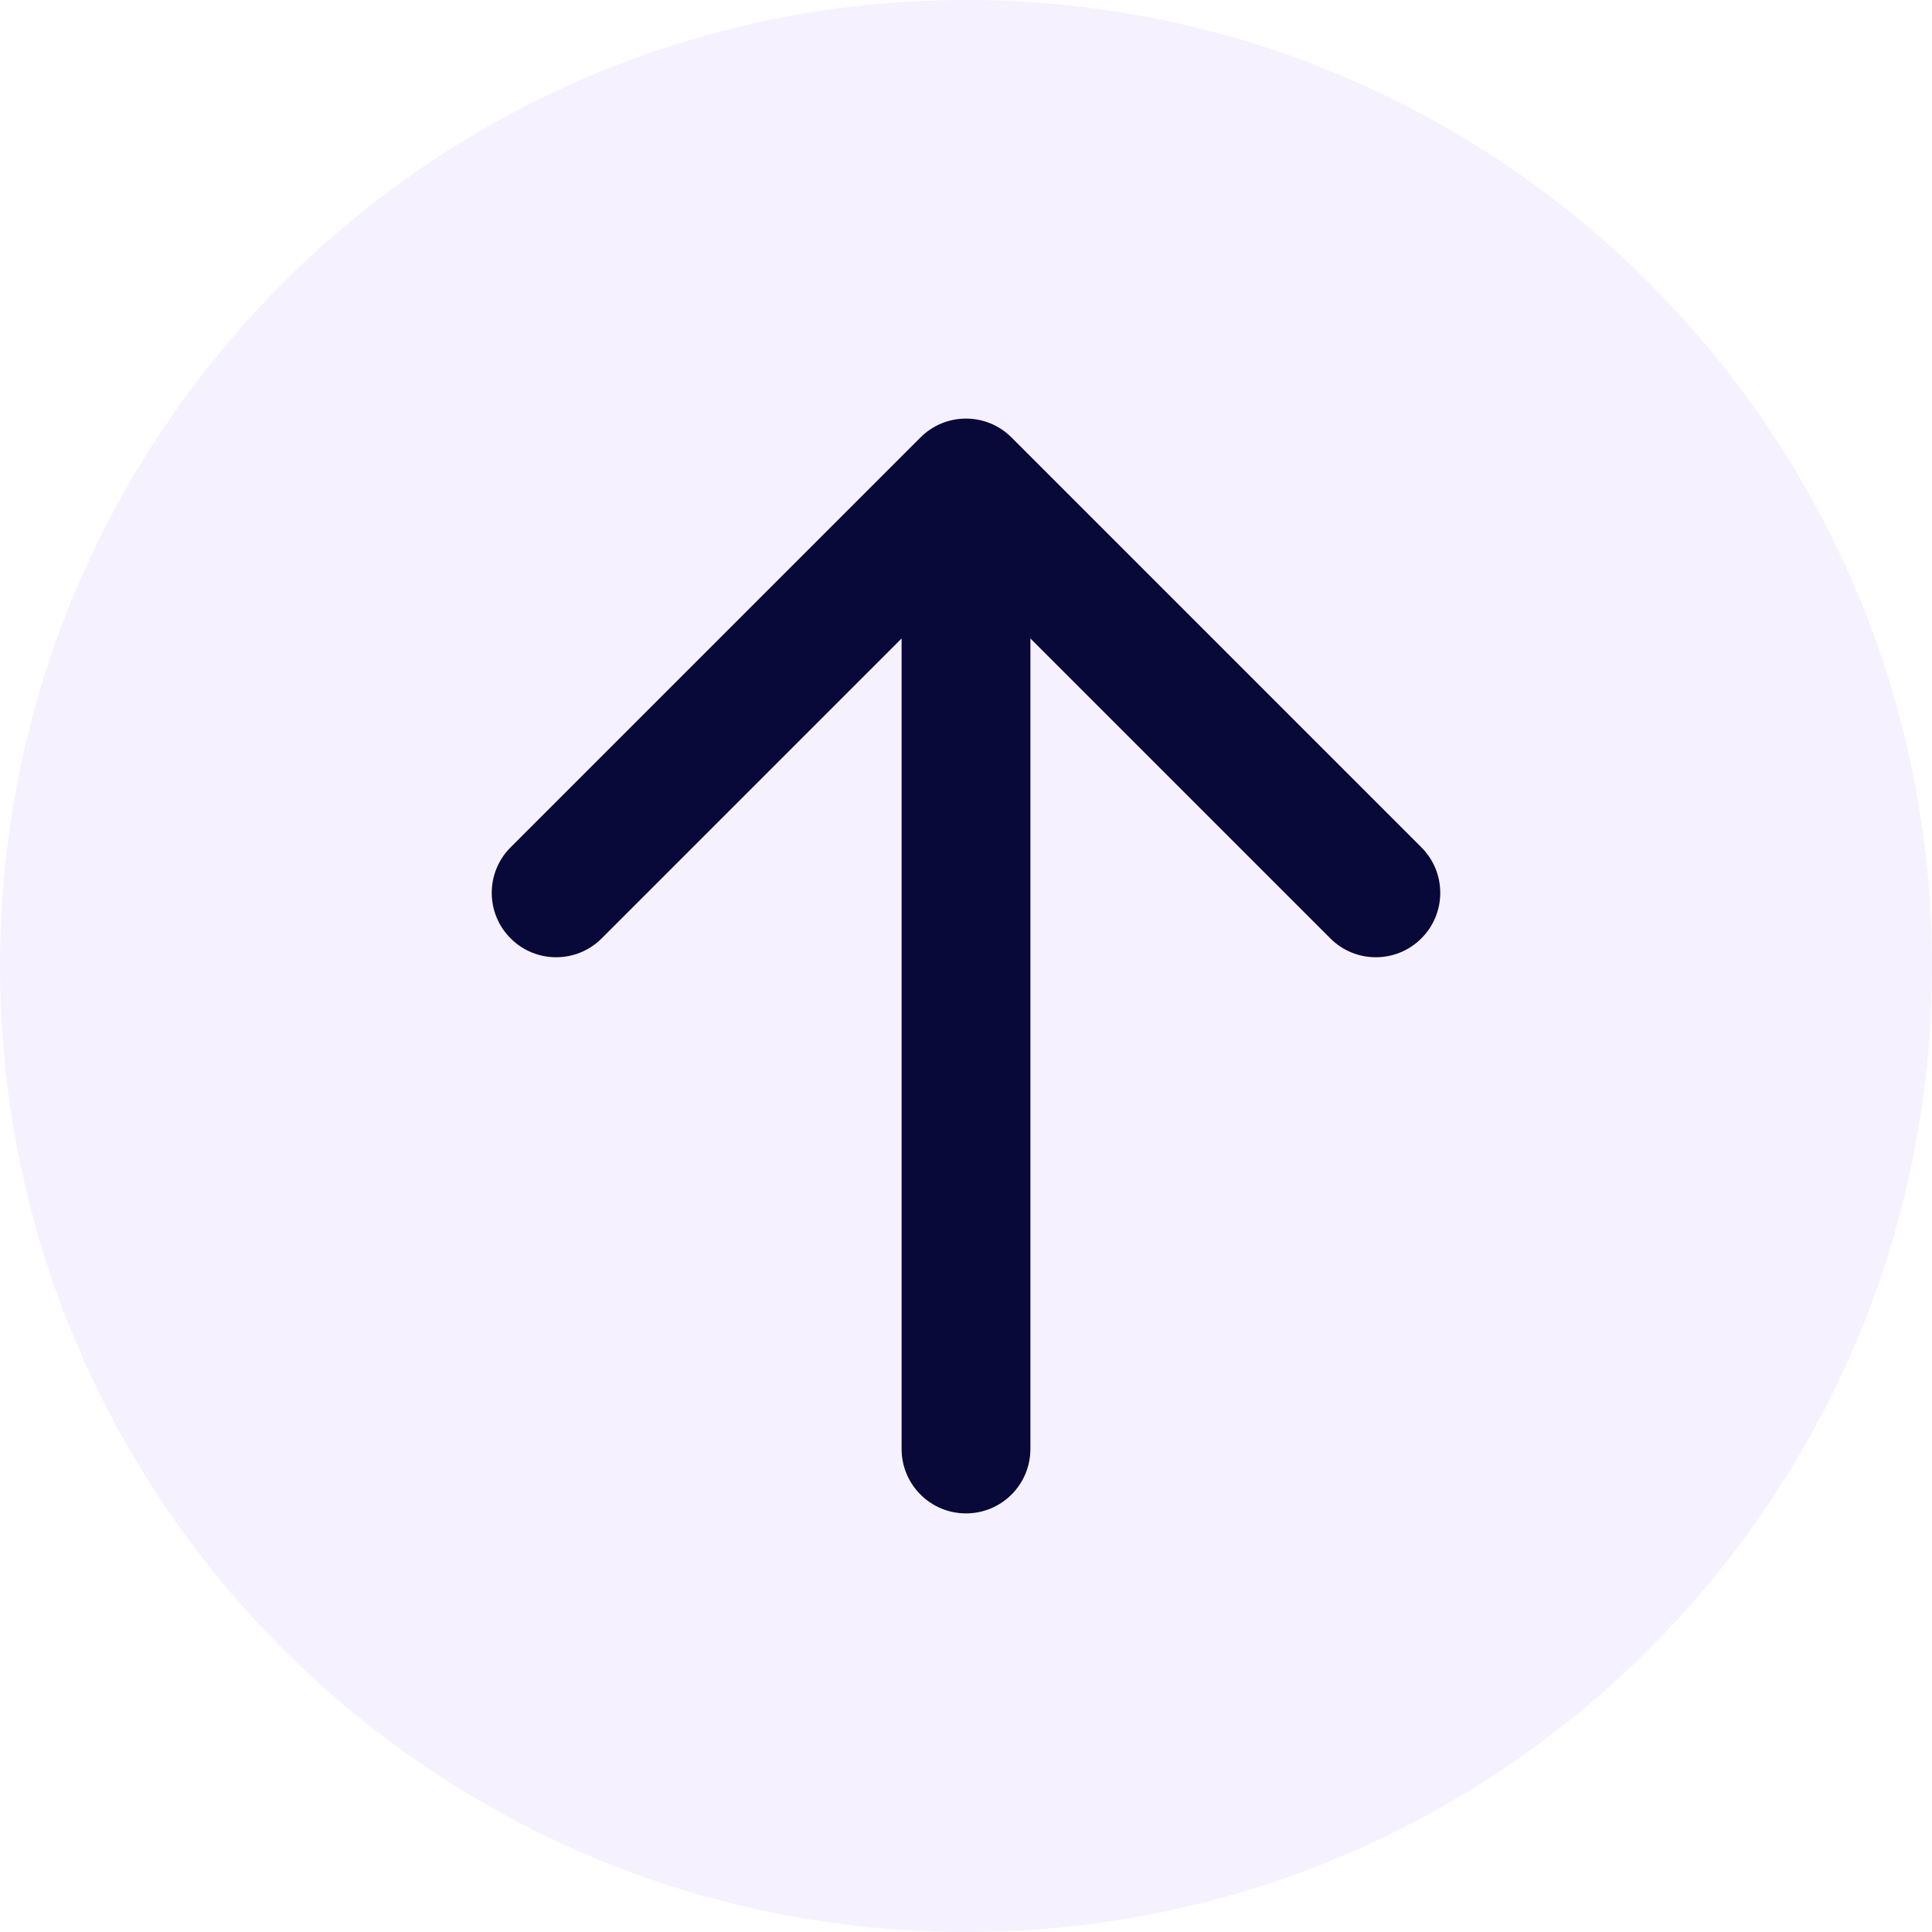
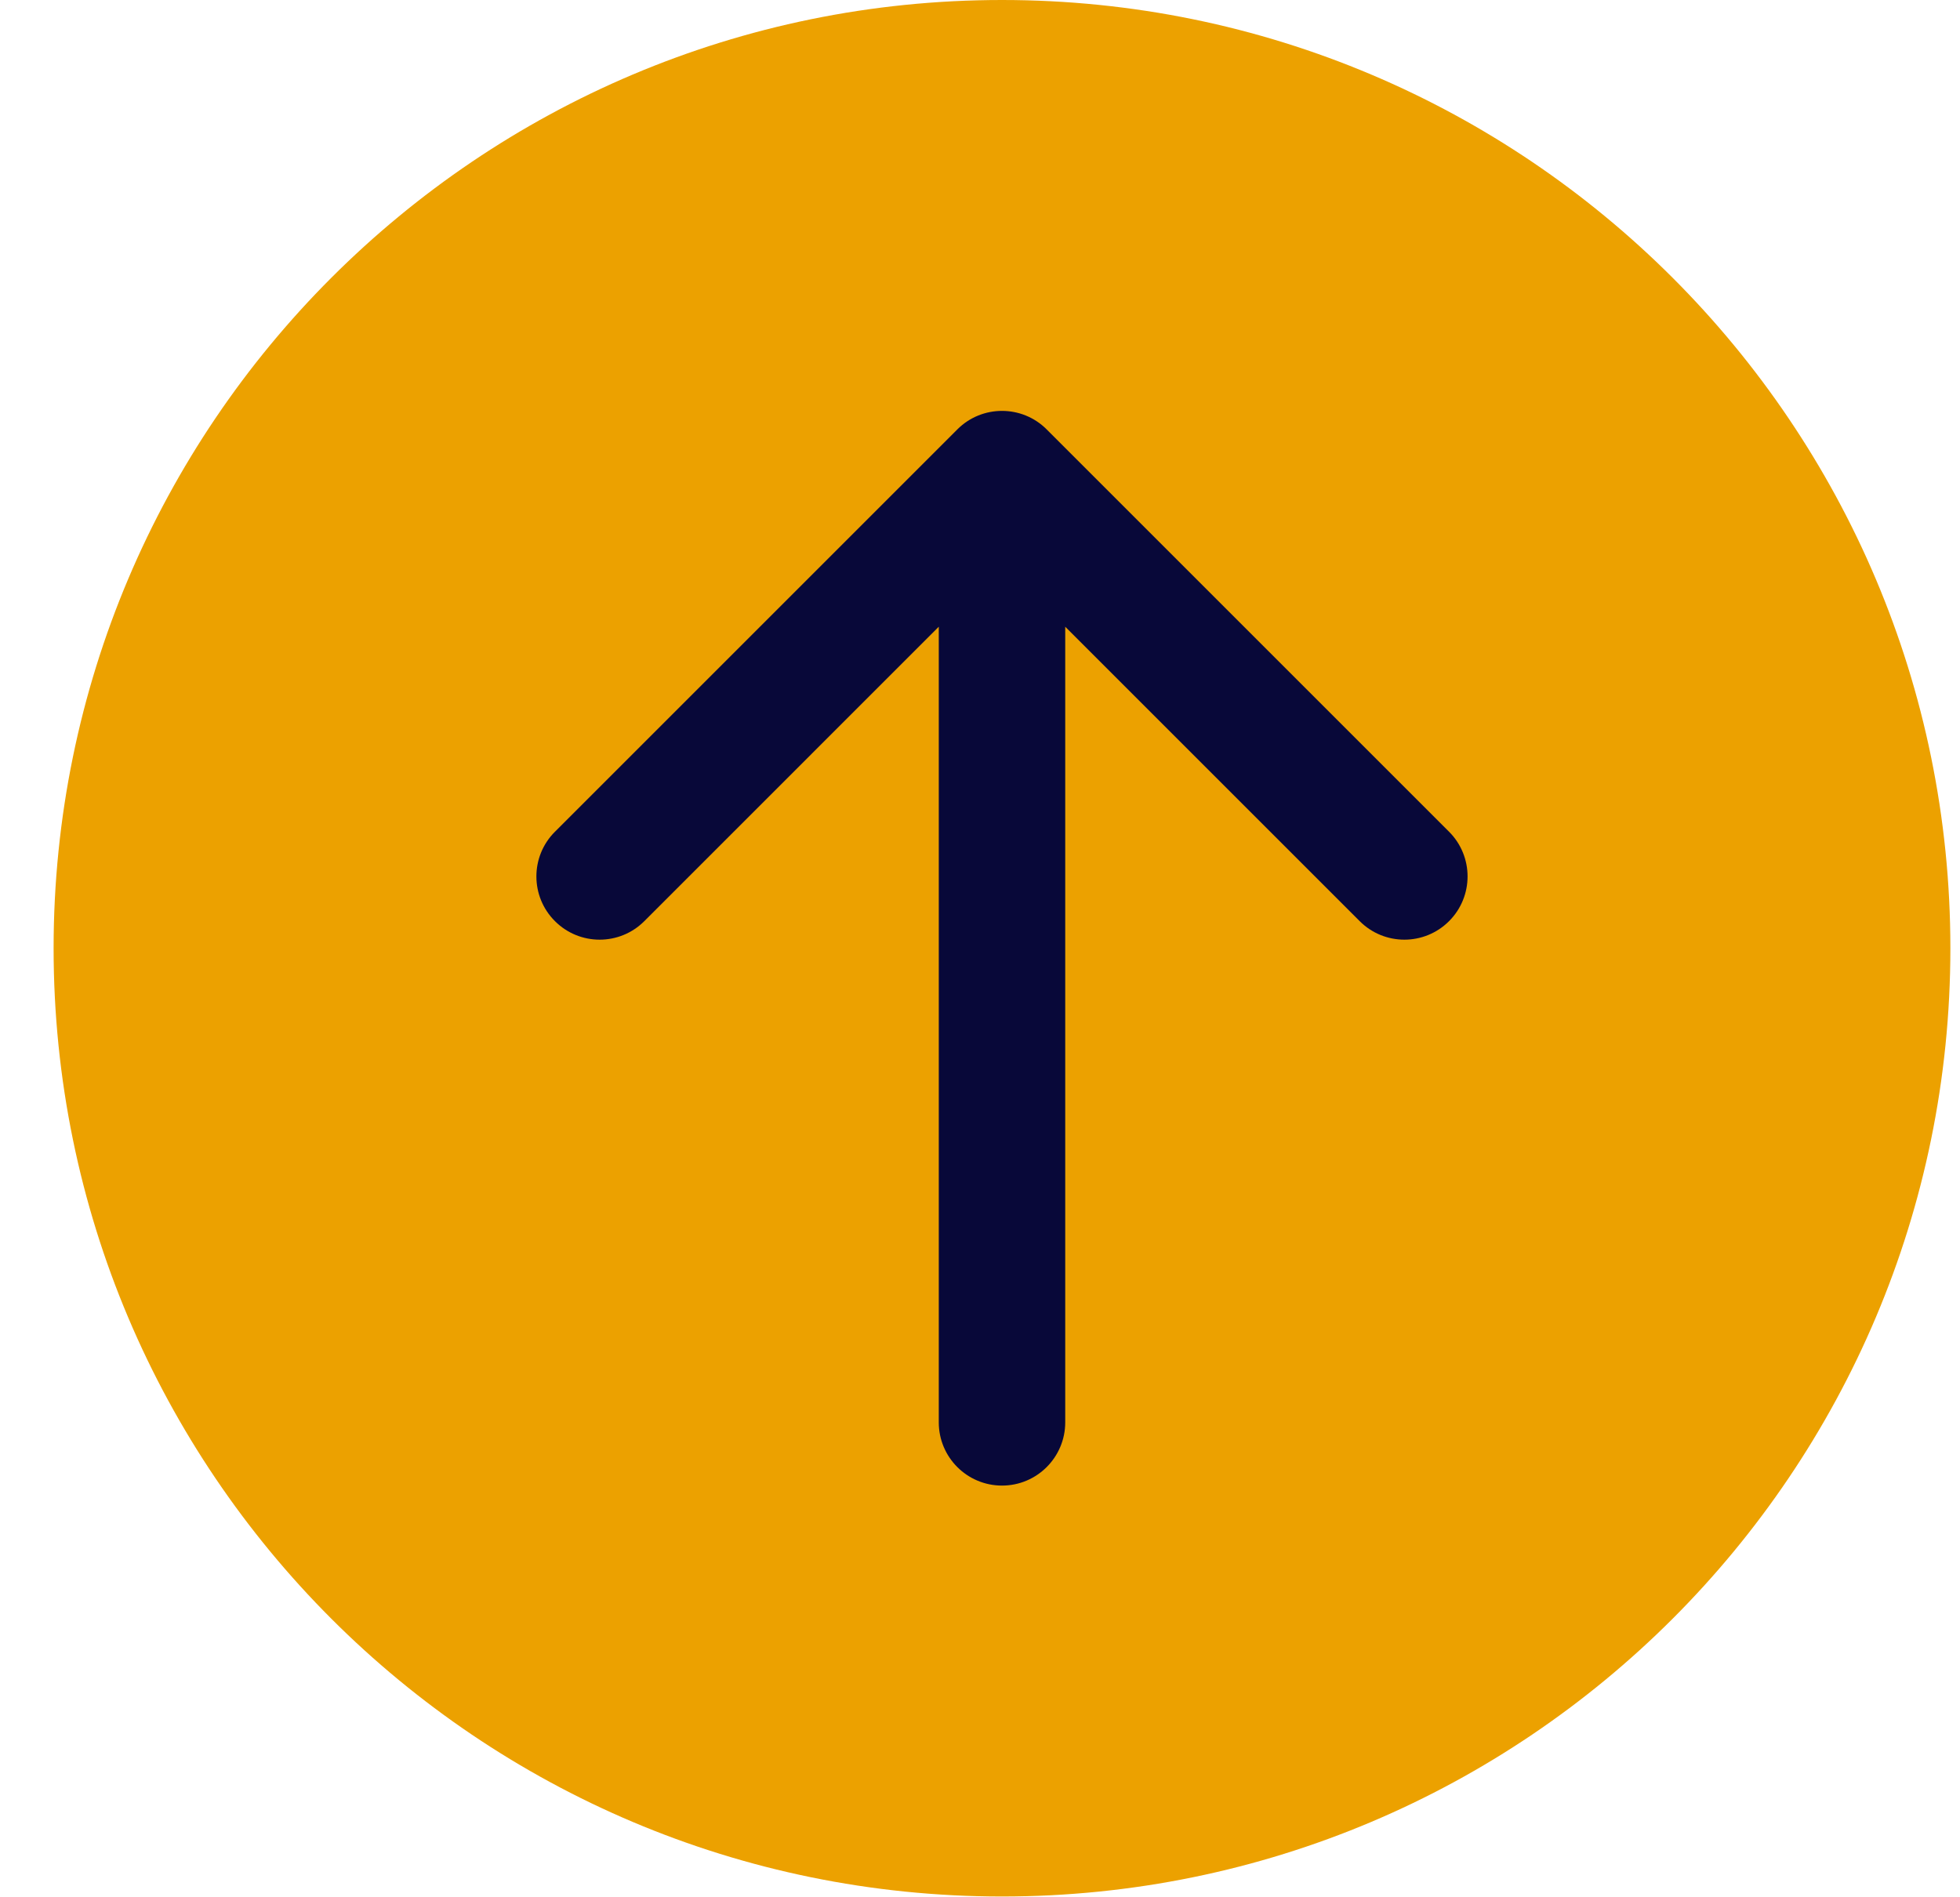
- <svg xmlns="http://www.w3.org/2000/svg" width="30" height="30" viewBox="0 0 30 30" fill="none">
-   <circle cx="15" cy="15" r="15" transform="rotate(180 15 15)" fill="#F6F1FF" />
-   <path fill-rule="evenodd" clip-rule="evenodd" d="M7.929 13.157L14.293 6.793C14.683 6.402 15.316 6.402 15.707 6.793L22.071 13.157C22.462 13.547 22.462 14.181 22.071 14.571C21.68 14.962 21.047 14.962 20.657 14.571L16 9.914L16 22.5C16 23.052 15.552 23.5 15 23.5C14.448 23.5 14 23.052 14 22.5L14 9.914L9.343 14.571C8.953 14.962 8.319 14.962 7.929 14.571C7.538 14.181 7.538 13.547 7.929 13.157Z" fill="#080839" />
+ <svg xmlns="http://www.w3.org/2000/svg" width="31" height="30" viewBox="0 0 31 30" fill="none">
+   <circle cx="15.848" cy="15" r="15" transform="rotate(180 15.8479 15)" fill="#ECA100" />
+   <path fill-rule="evenodd" clip-rule="evenodd" d="M8.777 13.157L15.141 6.793C15.531 6.402 16.165 6.402 16.555 6.793L22.919 13.157C23.309 13.547 23.309 14.181 22.919 14.571C22.529 14.962 21.895 14.962 21.505 14.571L16.848 9.914L16.848 22.5C16.848 23.052 16.4 23.5 15.848 23.5C15.296 23.5 14.848 23.052 14.848 22.5L14.848 9.914L10.191 14.571C9.801 14.962 9.167 14.962 8.777 14.571C8.386 14.181 8.386 13.547 8.777 13.157Z" fill="#080839" />
</svg>
